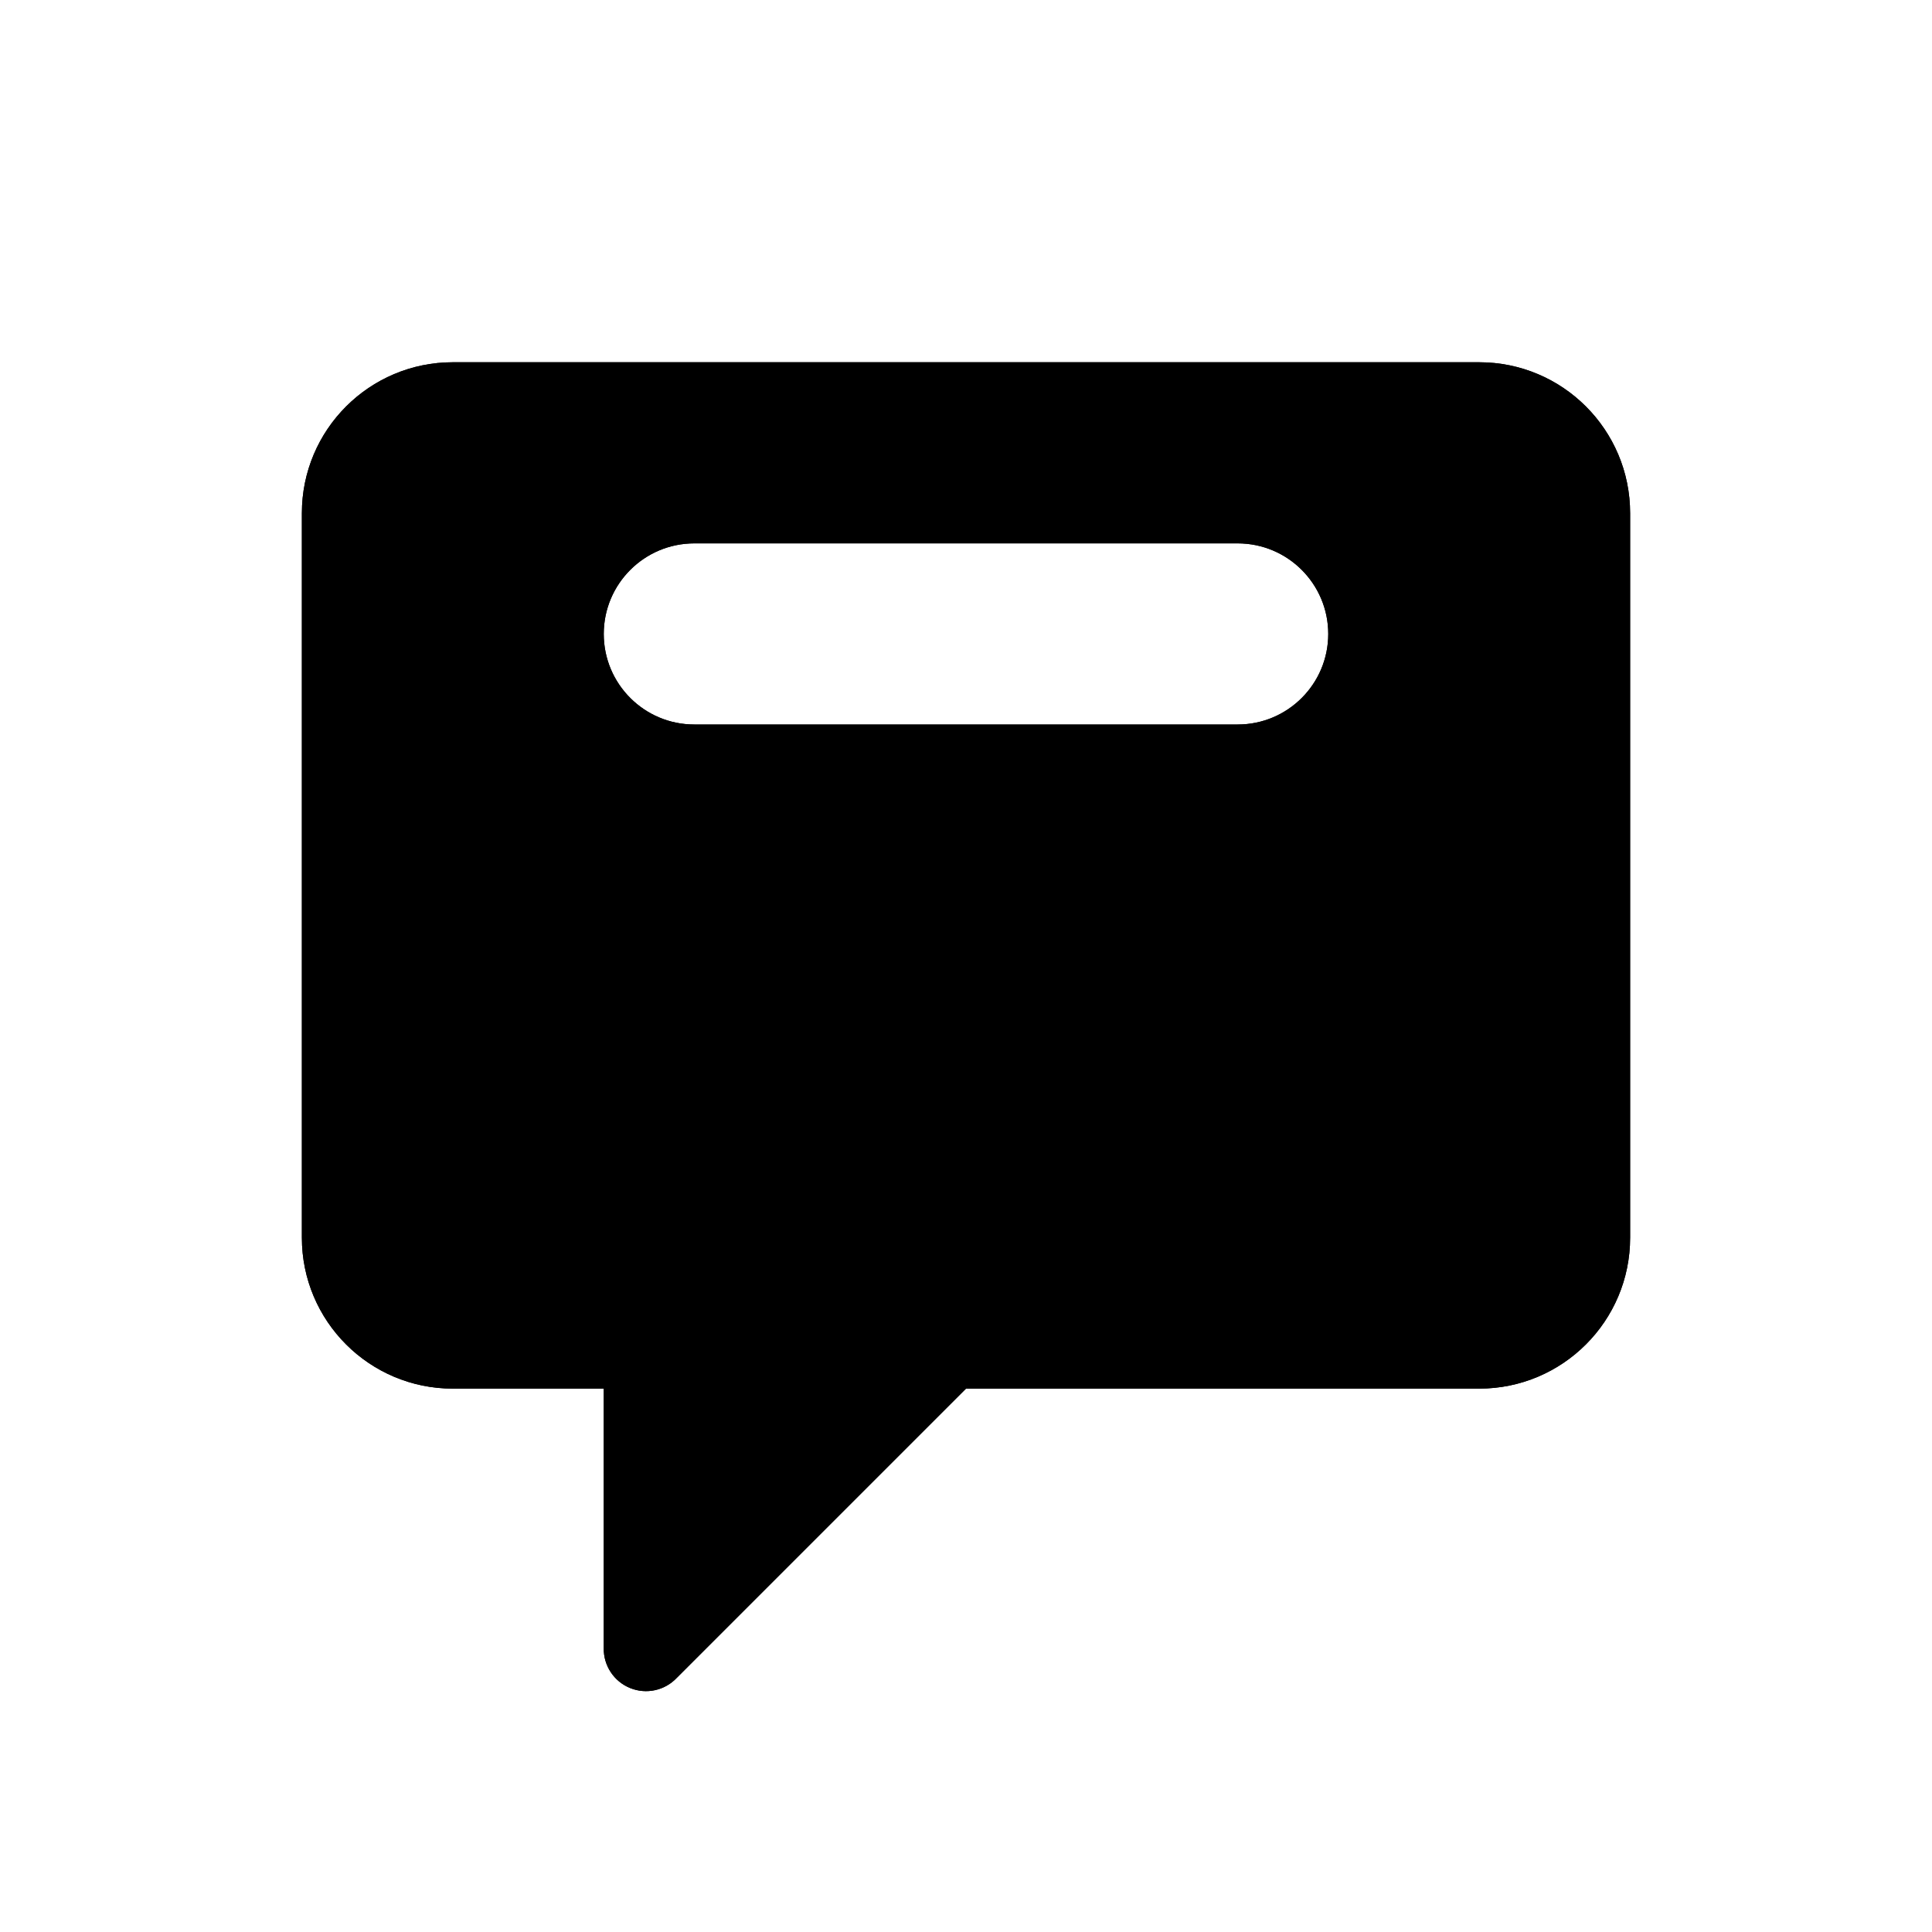
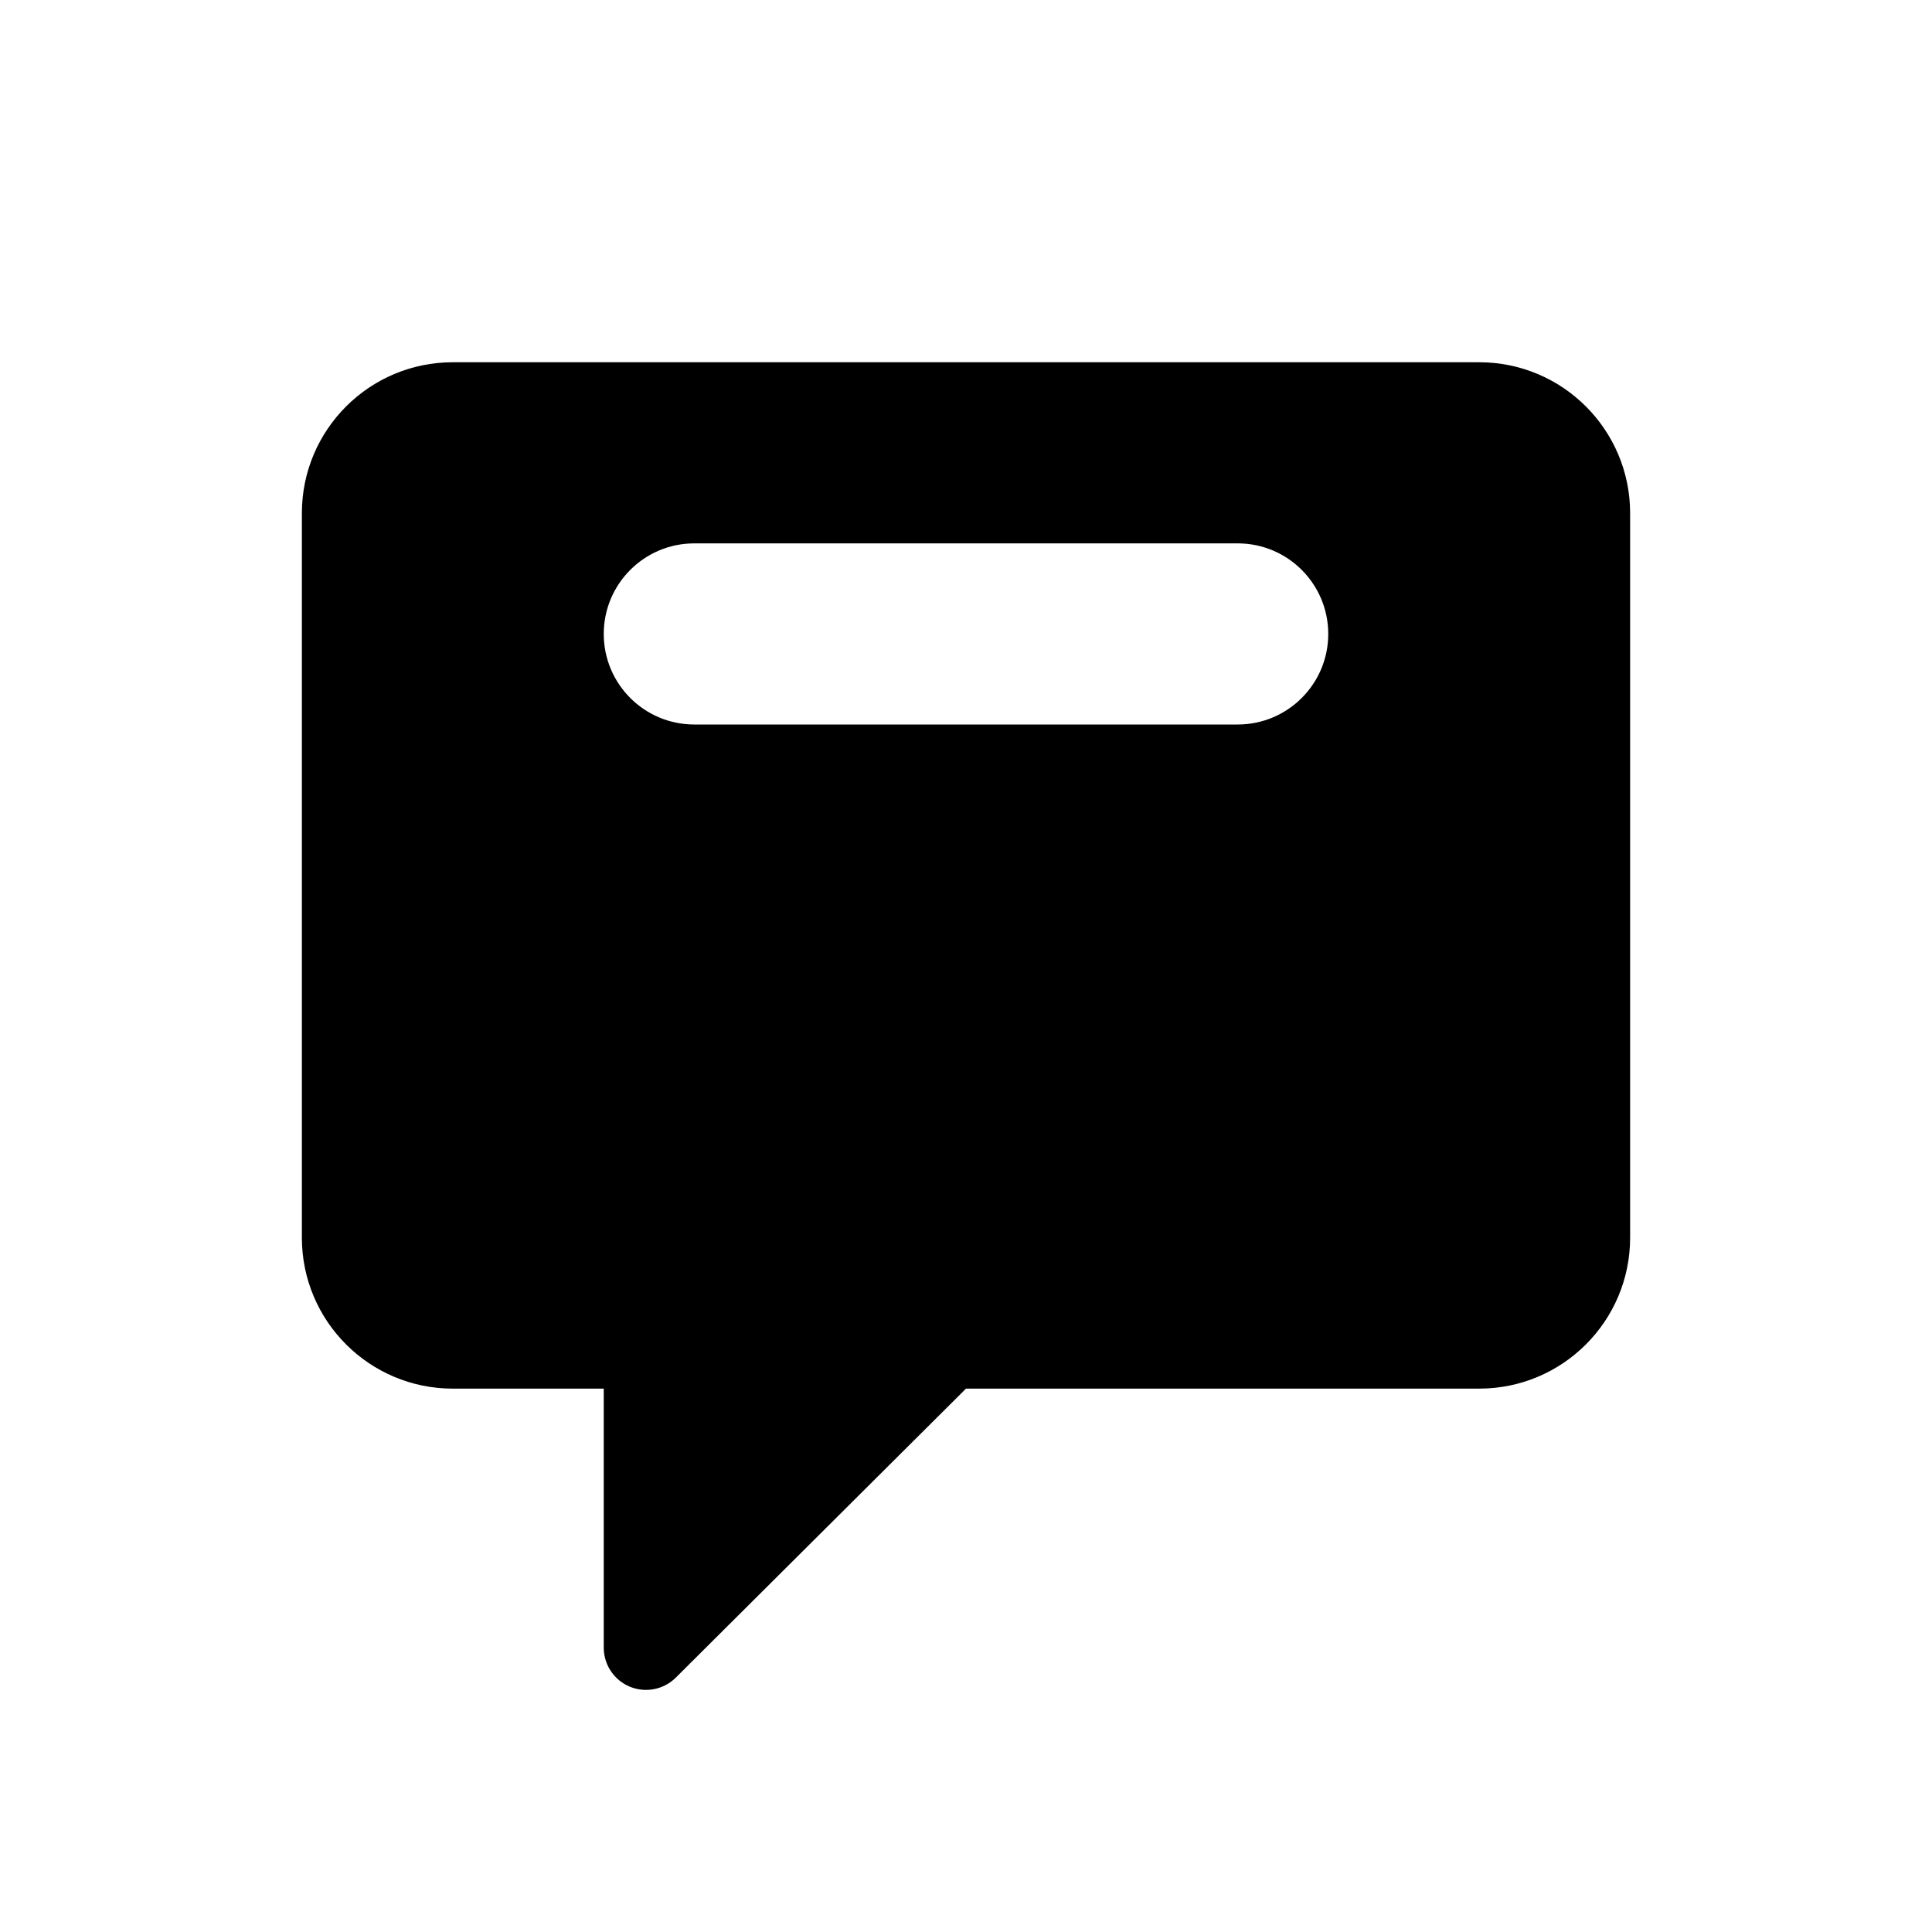
<svg xmlns="http://www.w3.org/2000/svg" id="icon" viewBox="0 0 32 32">
  <defs>
-     <style>.cls-1{clip-rule:evenodd;}.cls-2{fill-rule:evenodd;}.cls-3{clip-path:url(#clip-path);}</style>
-     <clipPath id="clip-path">
-       <path class="cls-1" d="M11.5,9a1.5,1.5,0,0,0,0,3h9a1.5,1.5,0,0,0,0-3Zm13-3A2.5,2.5,0,0,1,27,8.5v12A2.5,2.5,0,0,1,24.5,23H16l-4.79,4.79A.7.7,0,0,1,10,27.3V23H7.5A2.5,2.5,0,0,1,5,20.5V8.5A2.5,2.5,0,0,1,7.5,6Z" />
-     </clipPath>
+     <style>.cls-1{fill-rule:evenodd;}</style>
  </defs>
-   <path class="cls-2" d="M11.5,9a1.5,1.5,0,0,0,0,3h9a1.5,1.5,0,0,0,0-3Zm13-3A2.5,2.5,0,0,1,27,8.5v12A2.5,2.5,0,0,1,24.5,23H16l-4.79,4.79A.7.7,0,0,1,10,27.3V23H7.5A2.5,2.5,0,0,1,5,20.5V8.5A2.5,2.5,0,0,1,7.5,6Z" />
-   <g class="cls-3">
-     <rect y="1" width="32" height="32" />
-   </g>
+   <path class="cls-1" d="M24.5,6H7.5A2.5,2.5,0,0,0,5,8.5v12A2.5,2.5,0,0,0,7.5,23H10v4.3a.7.7,0,0,0,1.19.49L16,23h8.5A2.5,2.5,0,0,0,27,20.5V8.5A2.5,2.5,0,0,0,24.5,6Zm-4,6h-9a1.5,1.5,0,0,1,0-3h9a1.5,1.5,0,0,1,0,3Z" />
</svg>
